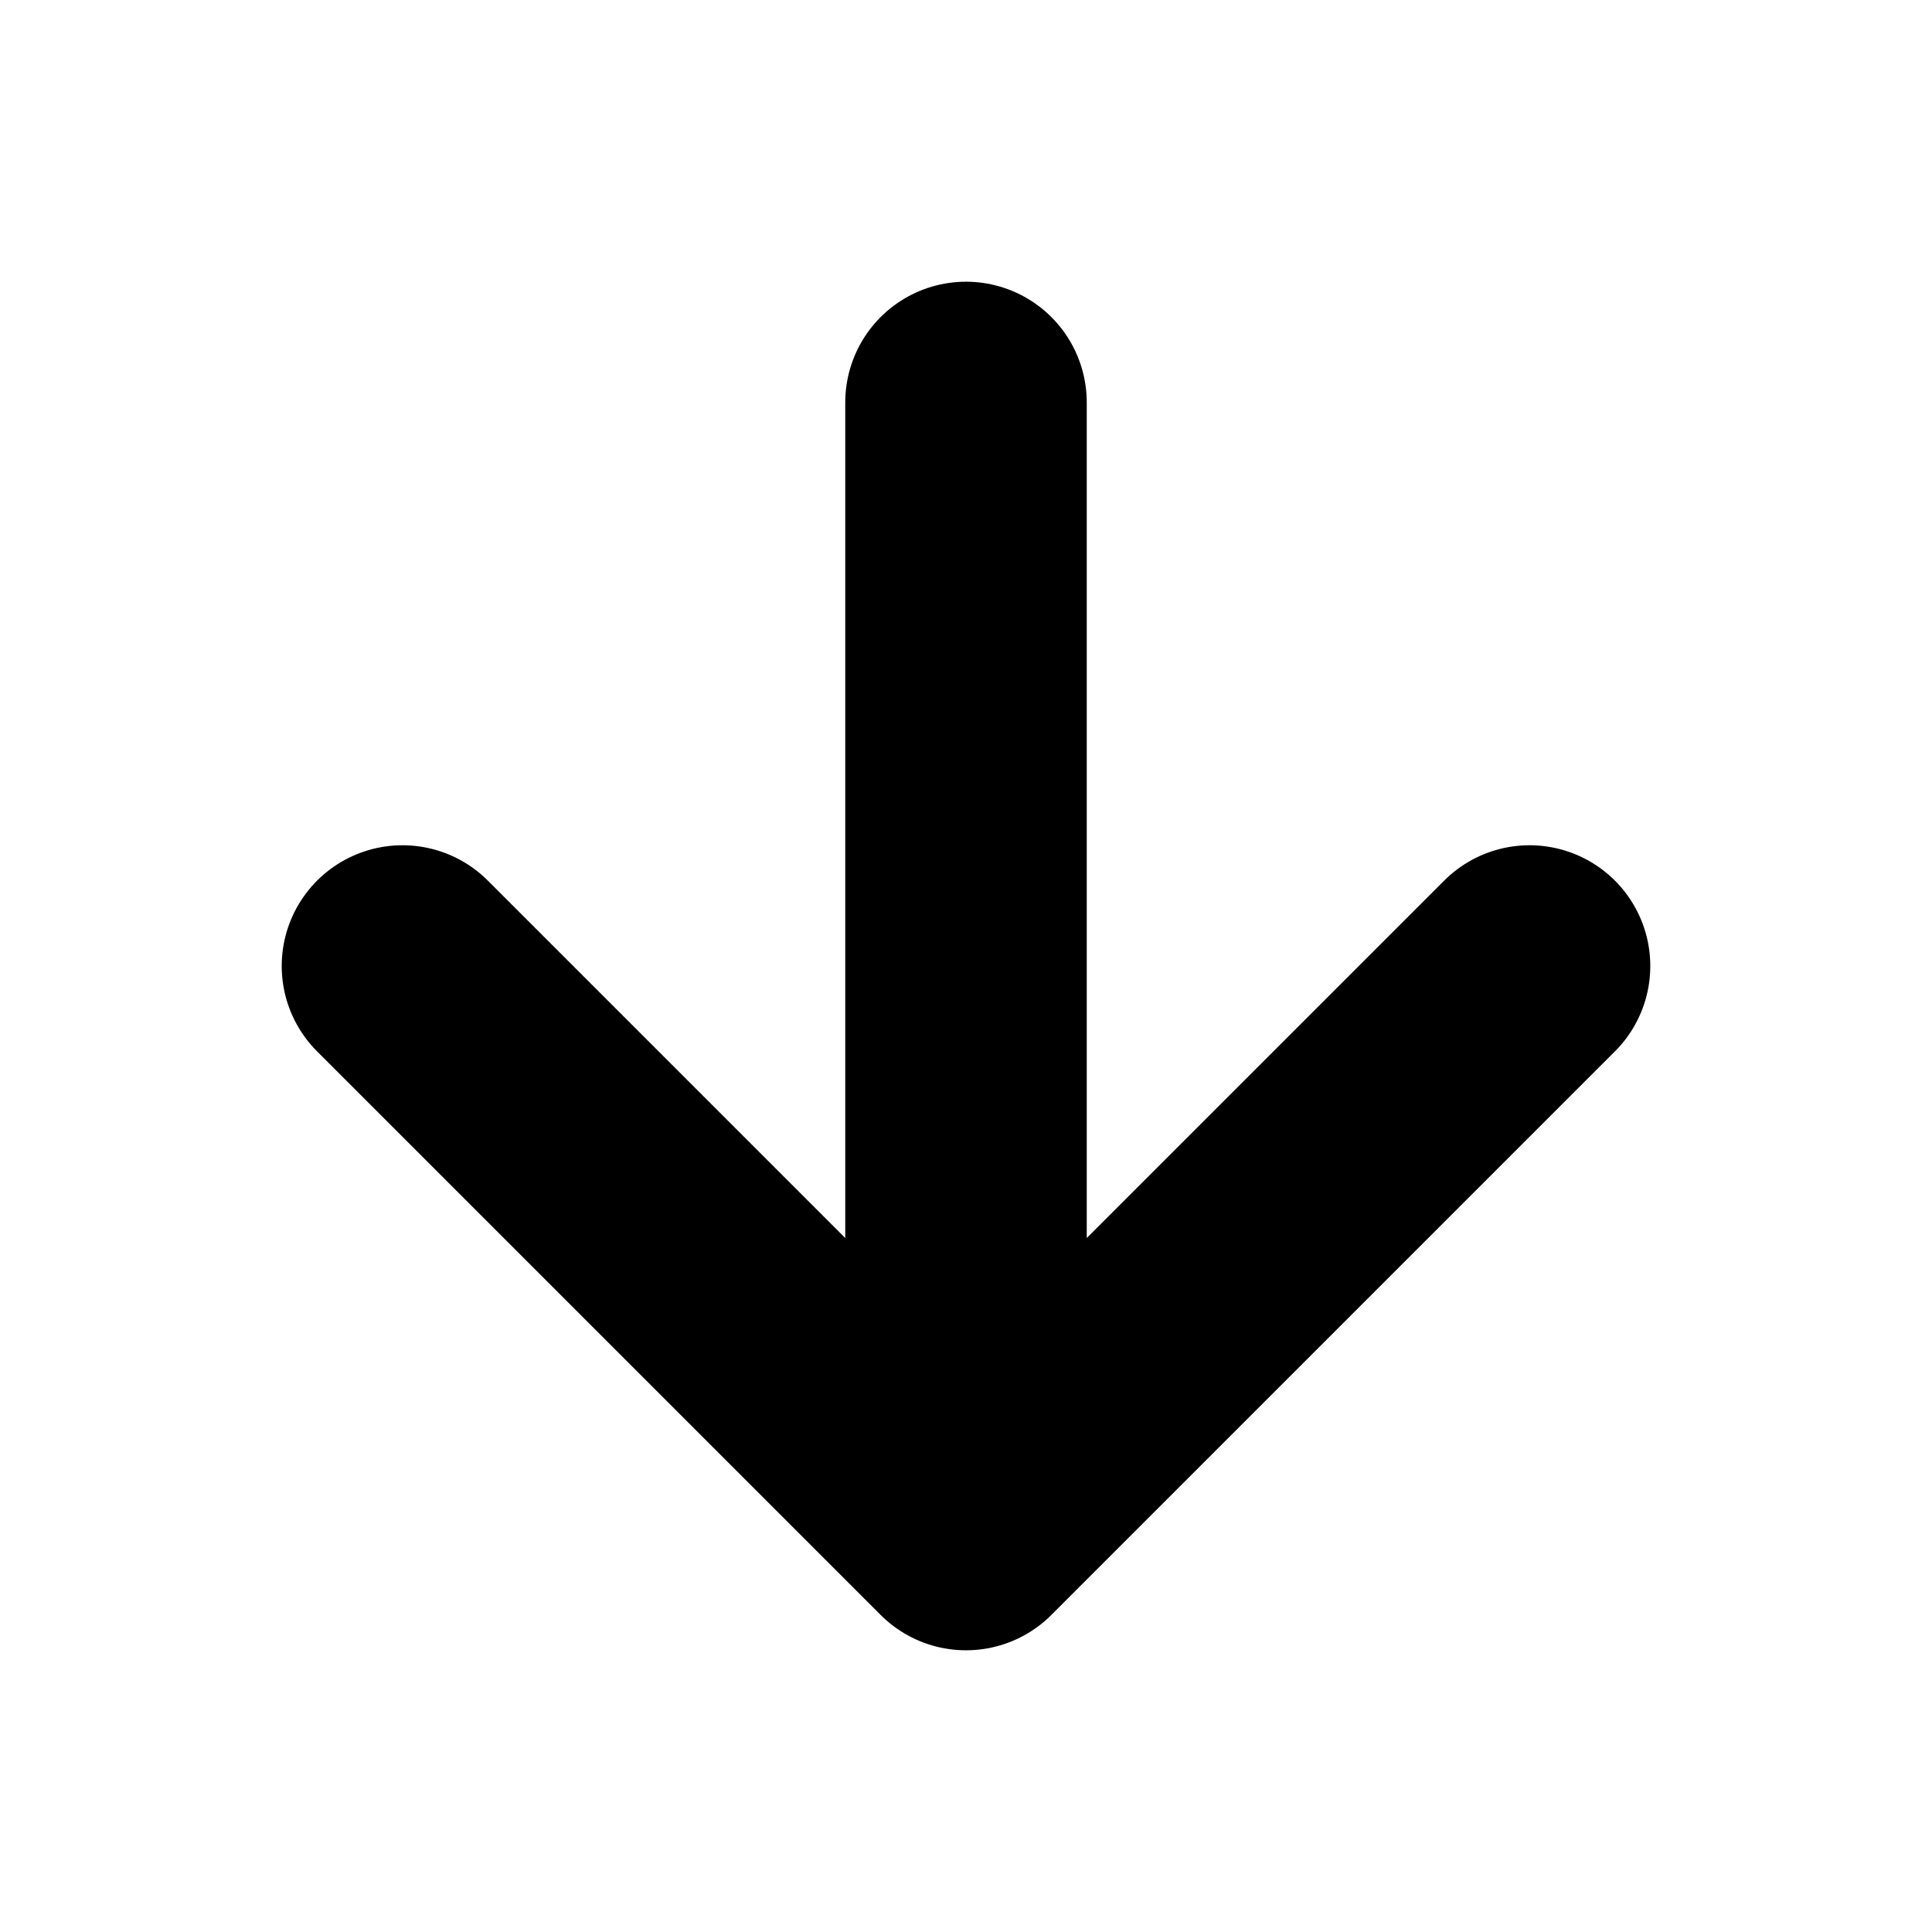
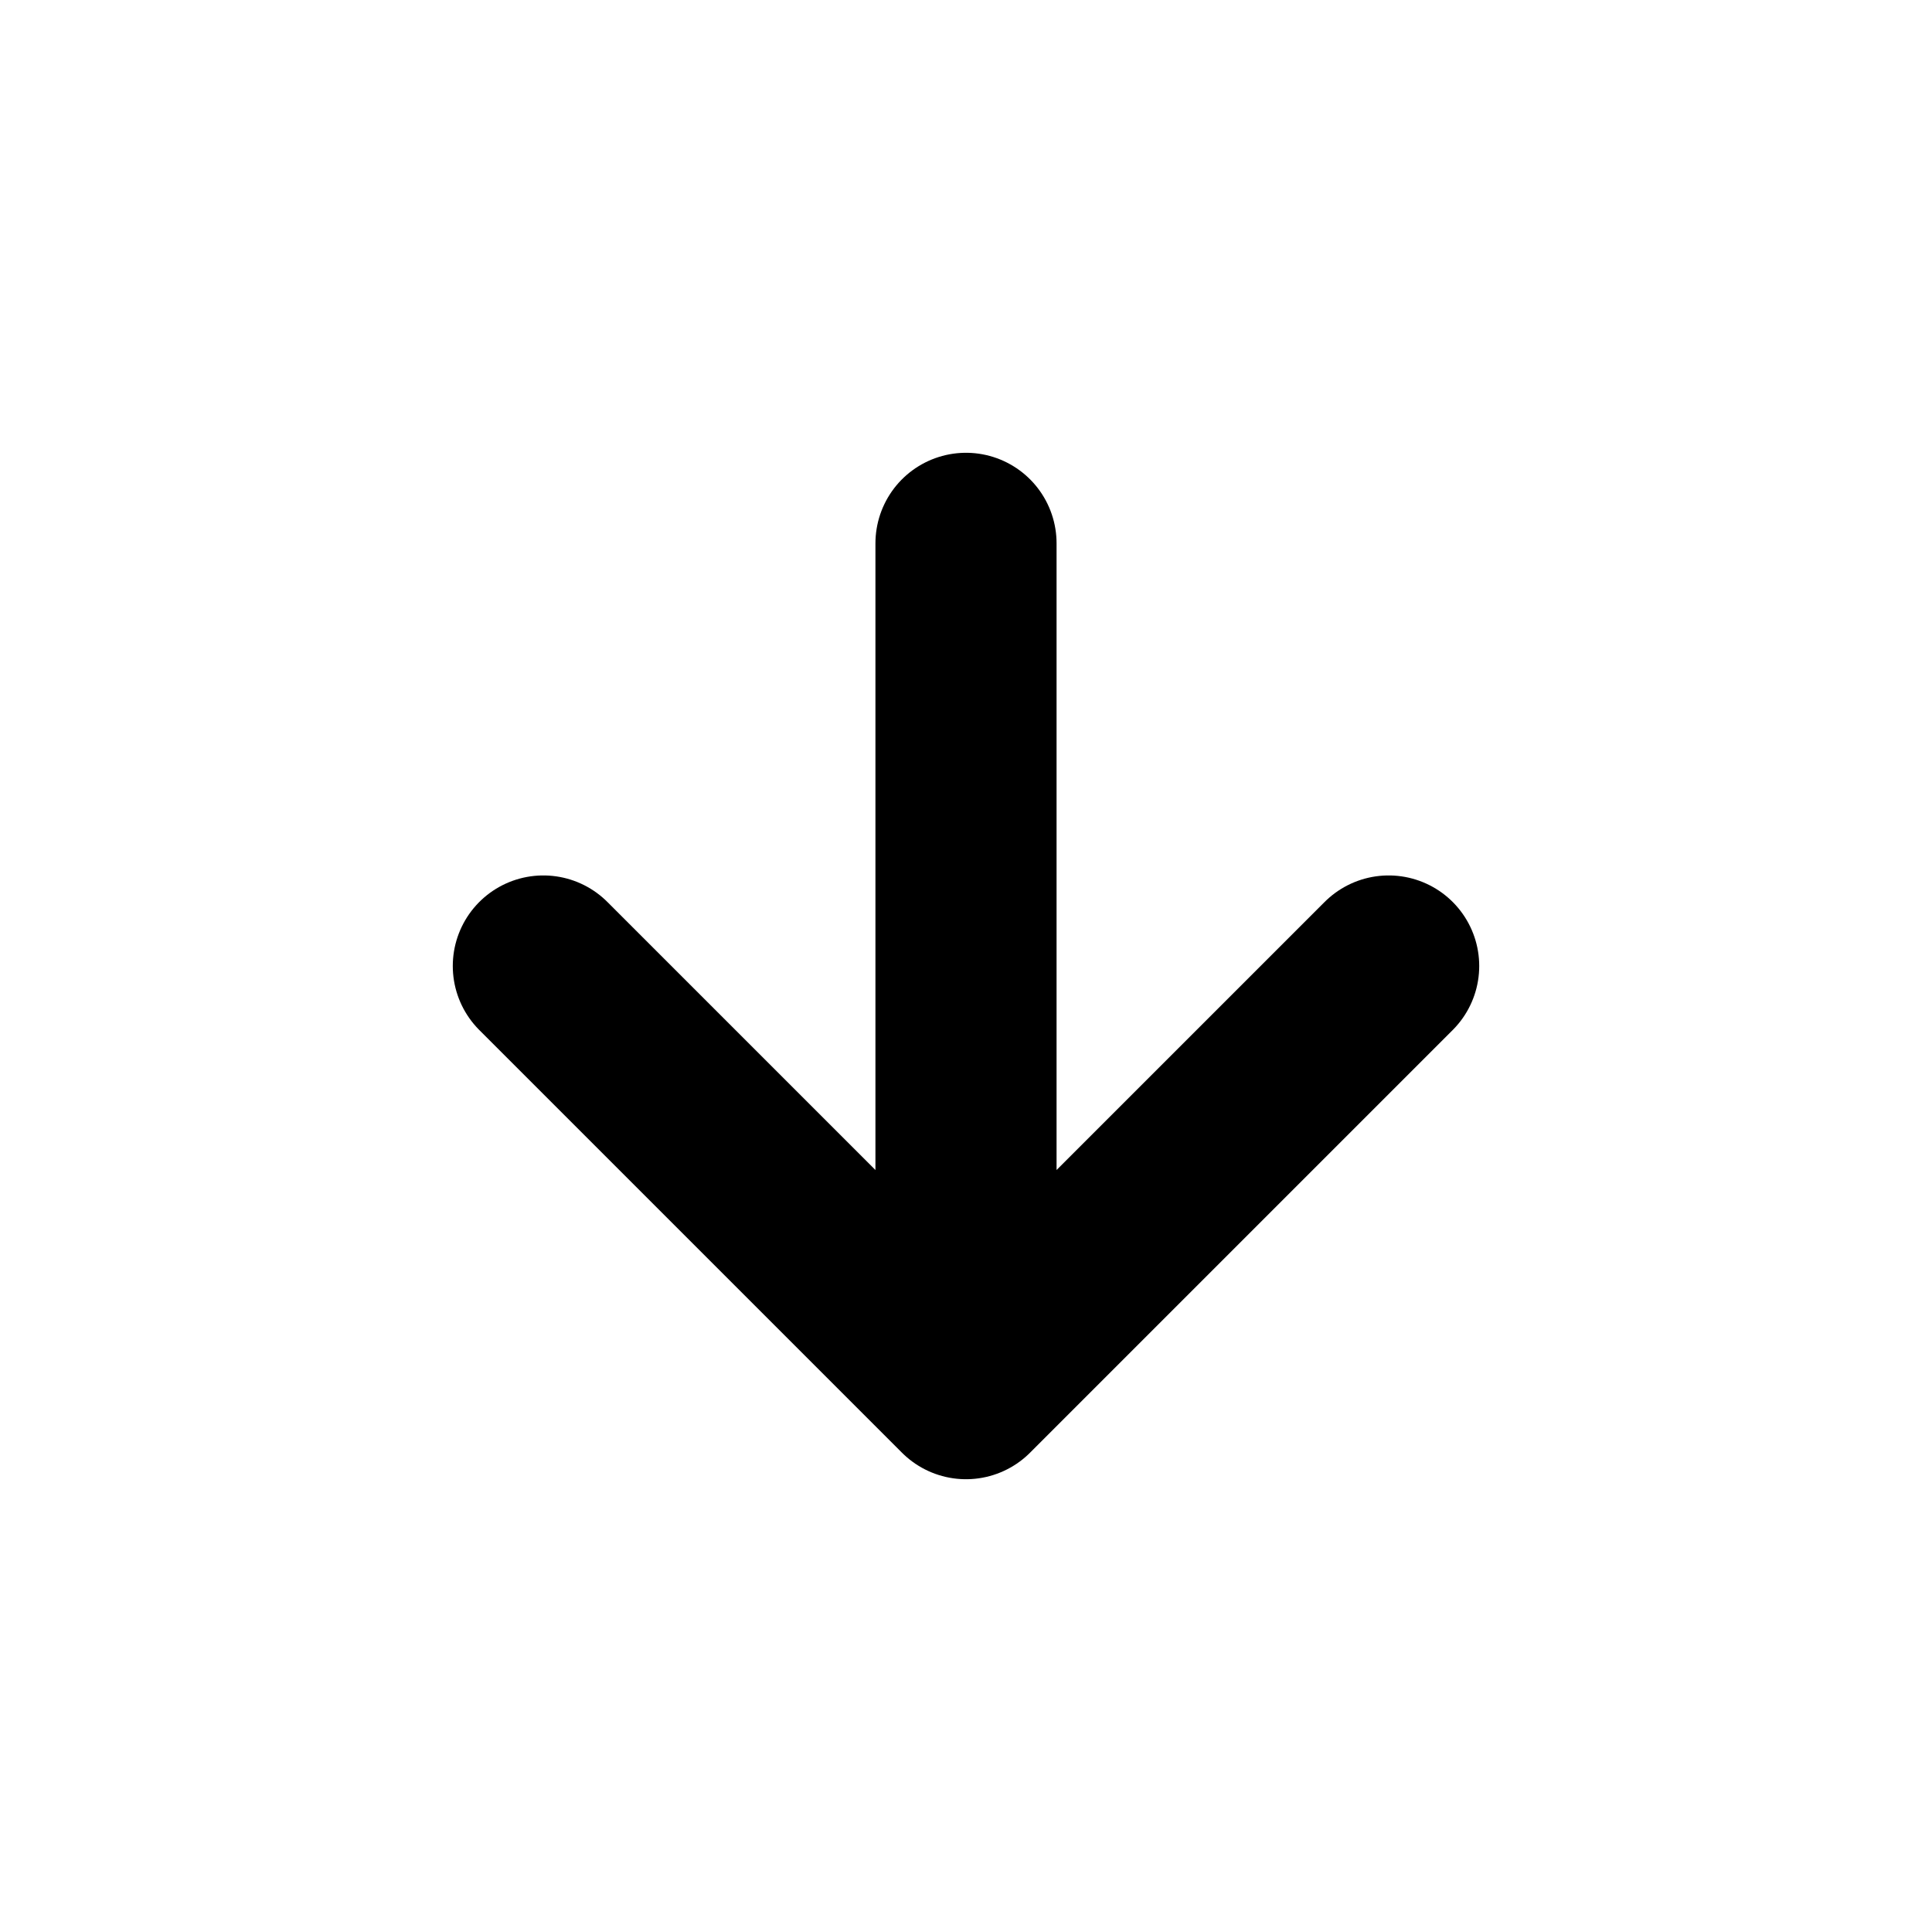
<svg xmlns="http://www.w3.org/2000/svg" width="16" height="16" focusable="false">
-   <g id="tuiIconArrowDown" transform="translate(-8,-8)">
-     <svg x="50%" y="50%">
-       <svg width="16" height="16" viewBox="0 0 16 16" fill="none">
+   <g id="tuiIconArrowDown">
+     <svg x="50%" y="50%" width="1em" height="1em" overflow="visible" viewBox="0 0 16 16" fill="none">
+       <svg x="-8" y="-8">
        <path d="M8 3.333v9.334M12.667 8L8 12.667 3.333 8" stroke="currentColor" stroke-width="2" stroke-linecap="round" stroke-linejoin="round" />
      </svg>
    </svg>
  </g>
</svg>
